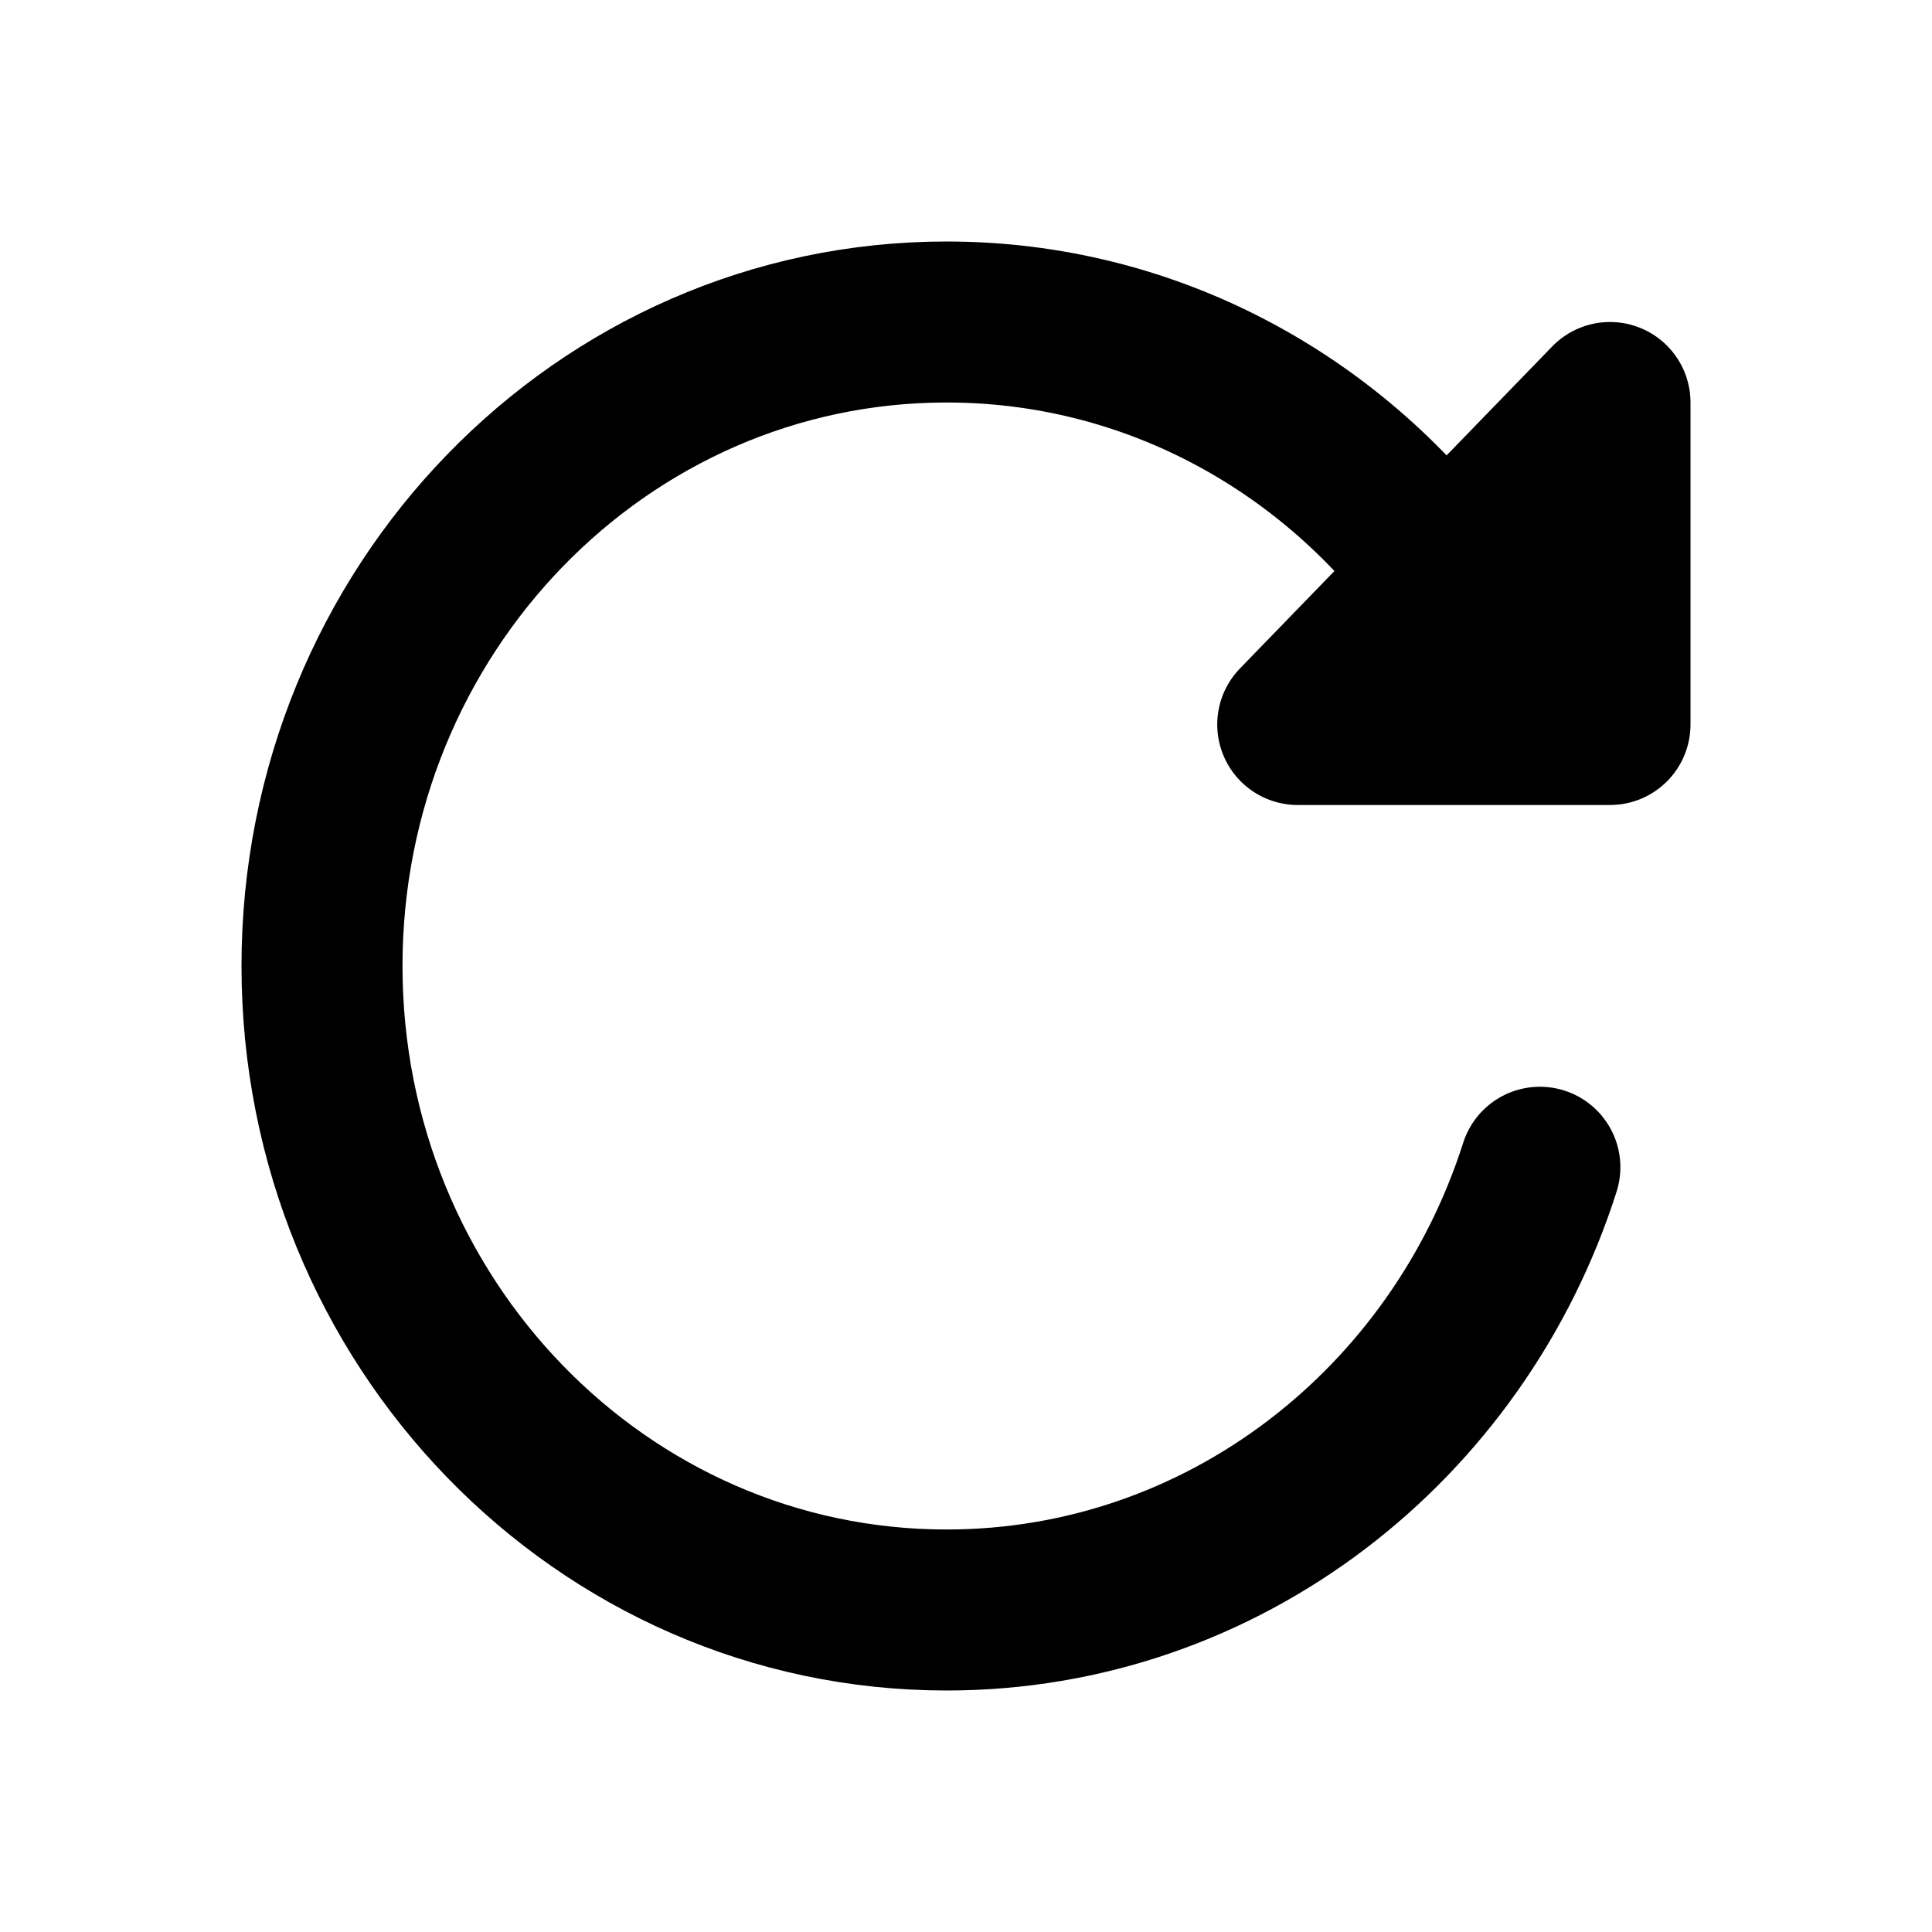
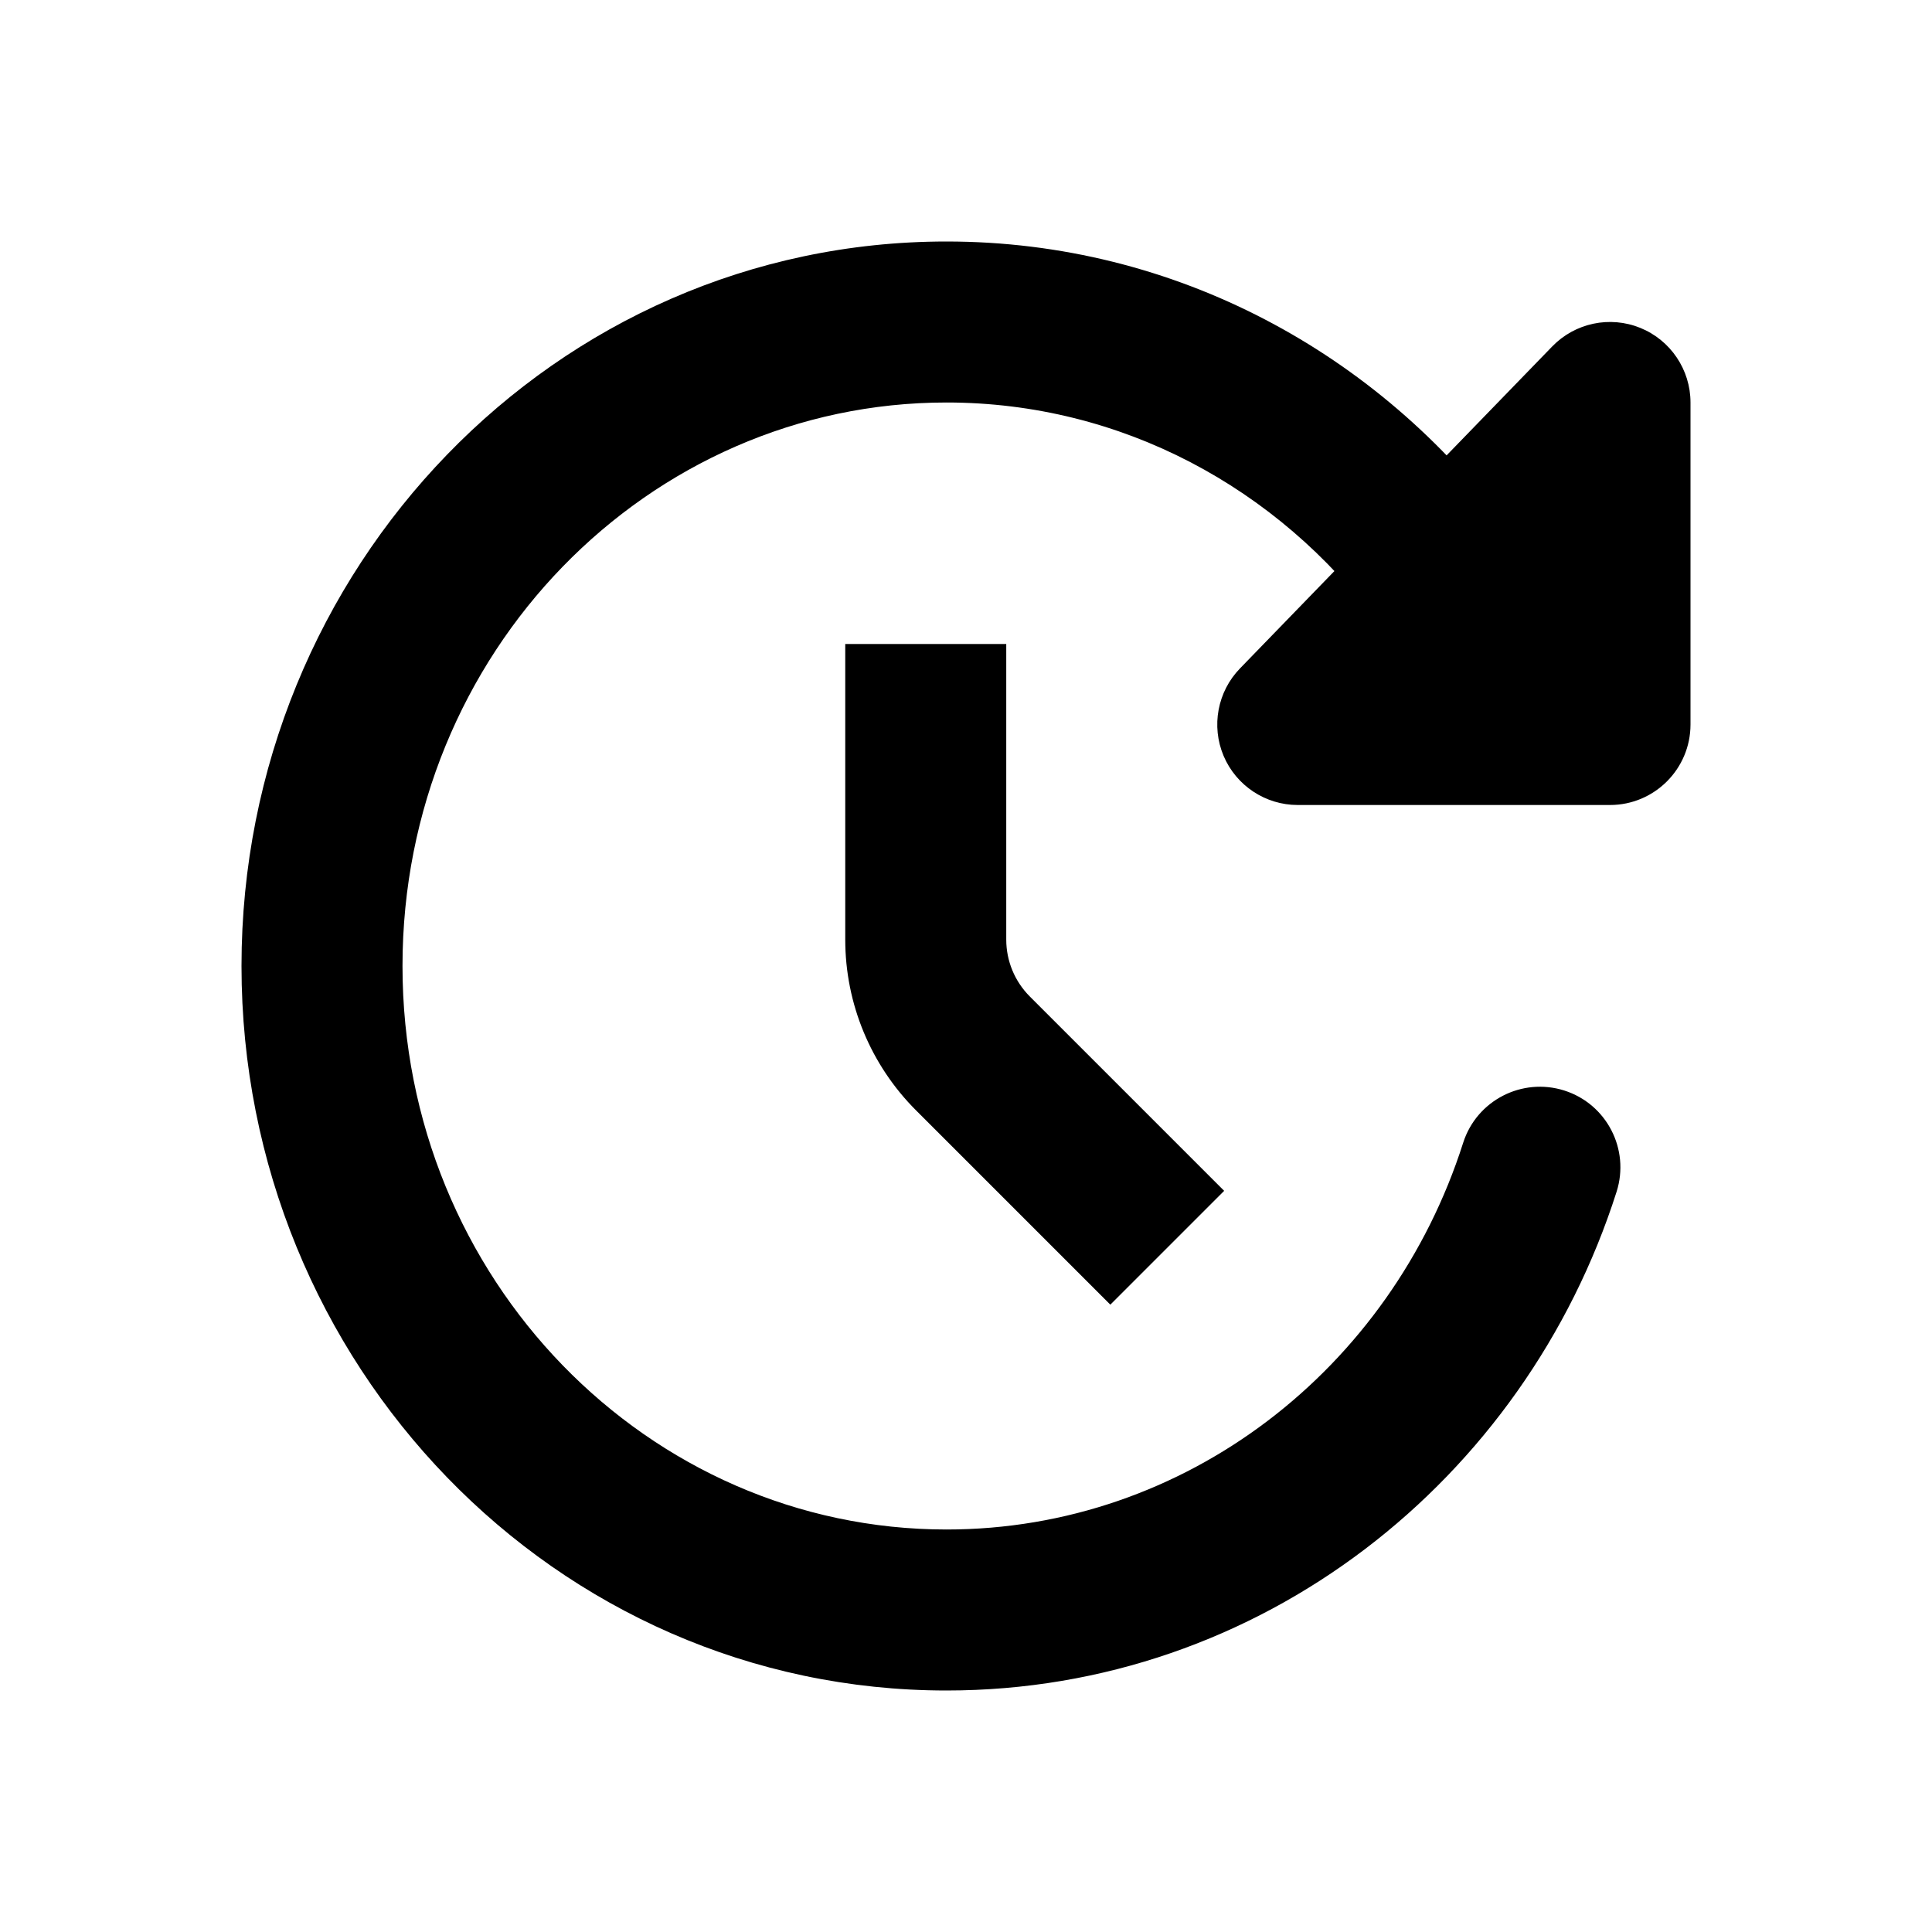
<svg xmlns="http://www.w3.org/2000/svg" width="24" height="24" viewBox="0 0 24 24" fill="none">
-   <path d="M19.129 14.5C18.111 17.694 15.195 20 11.758 20C7.473 20 4 16.418 4 12C4 7.582 7.473 4 11.758 4C14.271 4 16.505 5.232 17.922 7.143M18.477 8C18.31 7.702 18.124 7.415 17.922 7.143M17.922 7.143L16.121 9H20V5L17.922 7.143ZM18.061 8.667L19.273 7" stroke="black" stroke-width="2" stroke-linecap="round" stroke-linejoin="round" />
+   <path d="M12.086 13.086L12.793 12.379L12.086 13.086ZM20.082 14.804C20.249 14.277 19.959 13.715 19.433 13.547C18.906 13.38 18.344 13.67 18.176 14.196L20.082 14.804ZM17.605 8.489C17.875 8.971 18.485 9.142 18.967 8.872C19.448 8.602 19.62 7.992 19.349 7.511L17.605 8.489ZM16.121 9L15.403 8.304C15.124 8.592 15.044 9.02 15.2 9.39C15.357 9.76 15.72 10 16.121 10V9ZM20 9V10C20.552 10 21 9.552 21 9H20ZM20 5H21C21 4.593 20.753 4.226 20.376 4.073C19.998 3.92 19.566 4.011 19.282 4.304L20 5ZM17.252 8.079C16.927 8.525 17.026 9.151 17.472 9.475C17.919 9.8 18.544 9.701 18.869 9.255L17.252 8.079ZM20.081 7.588C20.406 7.142 20.308 6.516 19.861 6.191C19.414 5.866 18.789 5.965 18.464 6.412L20.081 7.588ZM10.5 8V11.672H12.5V8H10.5ZM11.379 13.793L13.793 16.207L15.207 14.793L12.793 12.379L11.379 13.793ZM10.5 11.672C10.5 12.468 10.816 13.23 11.379 13.793L12.793 12.379C12.605 12.191 12.5 11.937 12.5 11.672H10.5ZM11.758 3C6.892 3 3 7.059 3 12H5C5 8.105 8.054 5 11.758 5V3ZM3 12C3 16.941 6.892 21 11.758 21V19C8.054 19 5 15.895 5 12H3ZM11.758 21C15.66 21 18.941 18.384 20.082 14.804L18.176 14.196C17.281 17.004 14.731 19 11.758 19V21ZM19.349 7.511C19.161 7.175 18.953 6.853 18.725 6.547L17.119 7.739C17.296 7.977 17.459 8.228 17.605 8.489L19.349 7.511ZM18.725 6.547C17.132 4.399 14.608 3 11.758 3V5C13.933 5 15.877 6.065 17.119 7.739L18.725 6.547ZM16.121 10H20V8H16.121V10ZM21 9V5H19V9H21ZM16.839 9.696L18.64 7.839L17.204 6.447L15.403 8.304L16.839 9.696ZM18.64 7.839L20.718 5.696L19.282 4.304L17.204 6.447L18.64 7.839ZM18.869 9.255L20.081 7.588L18.464 6.412L17.252 8.079L18.869 9.255Z" fill="black" />
</svg>
